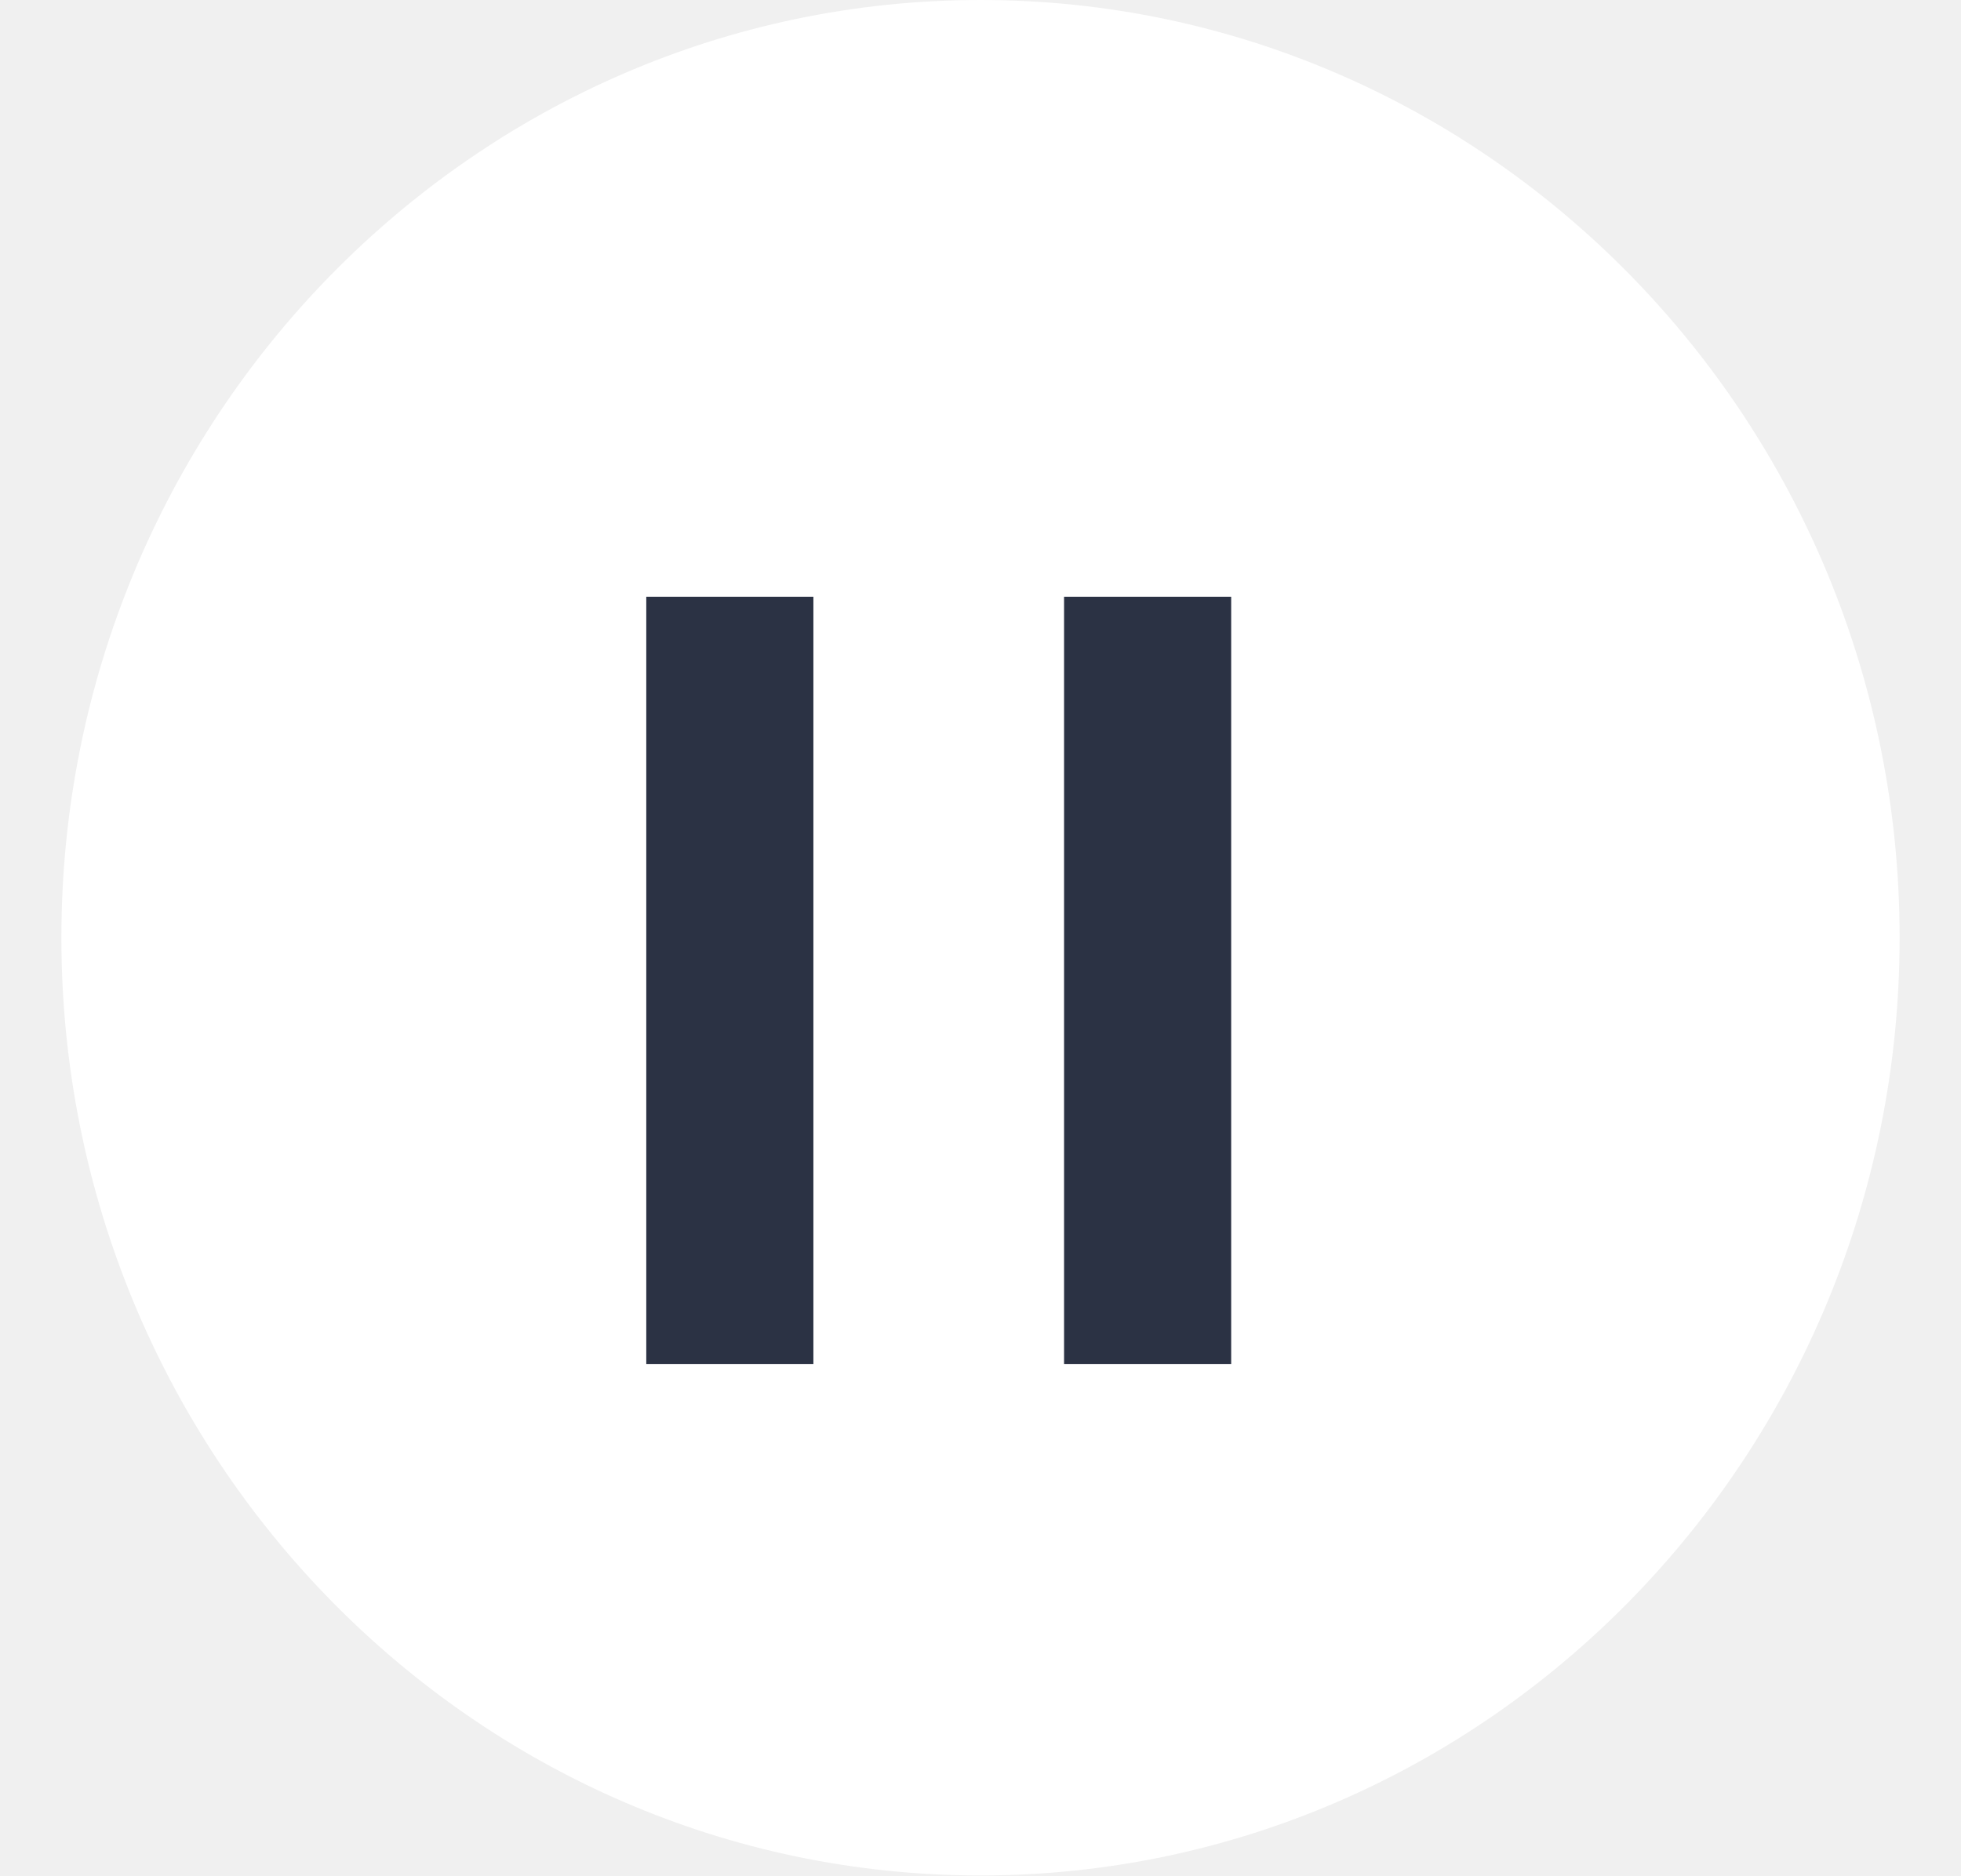
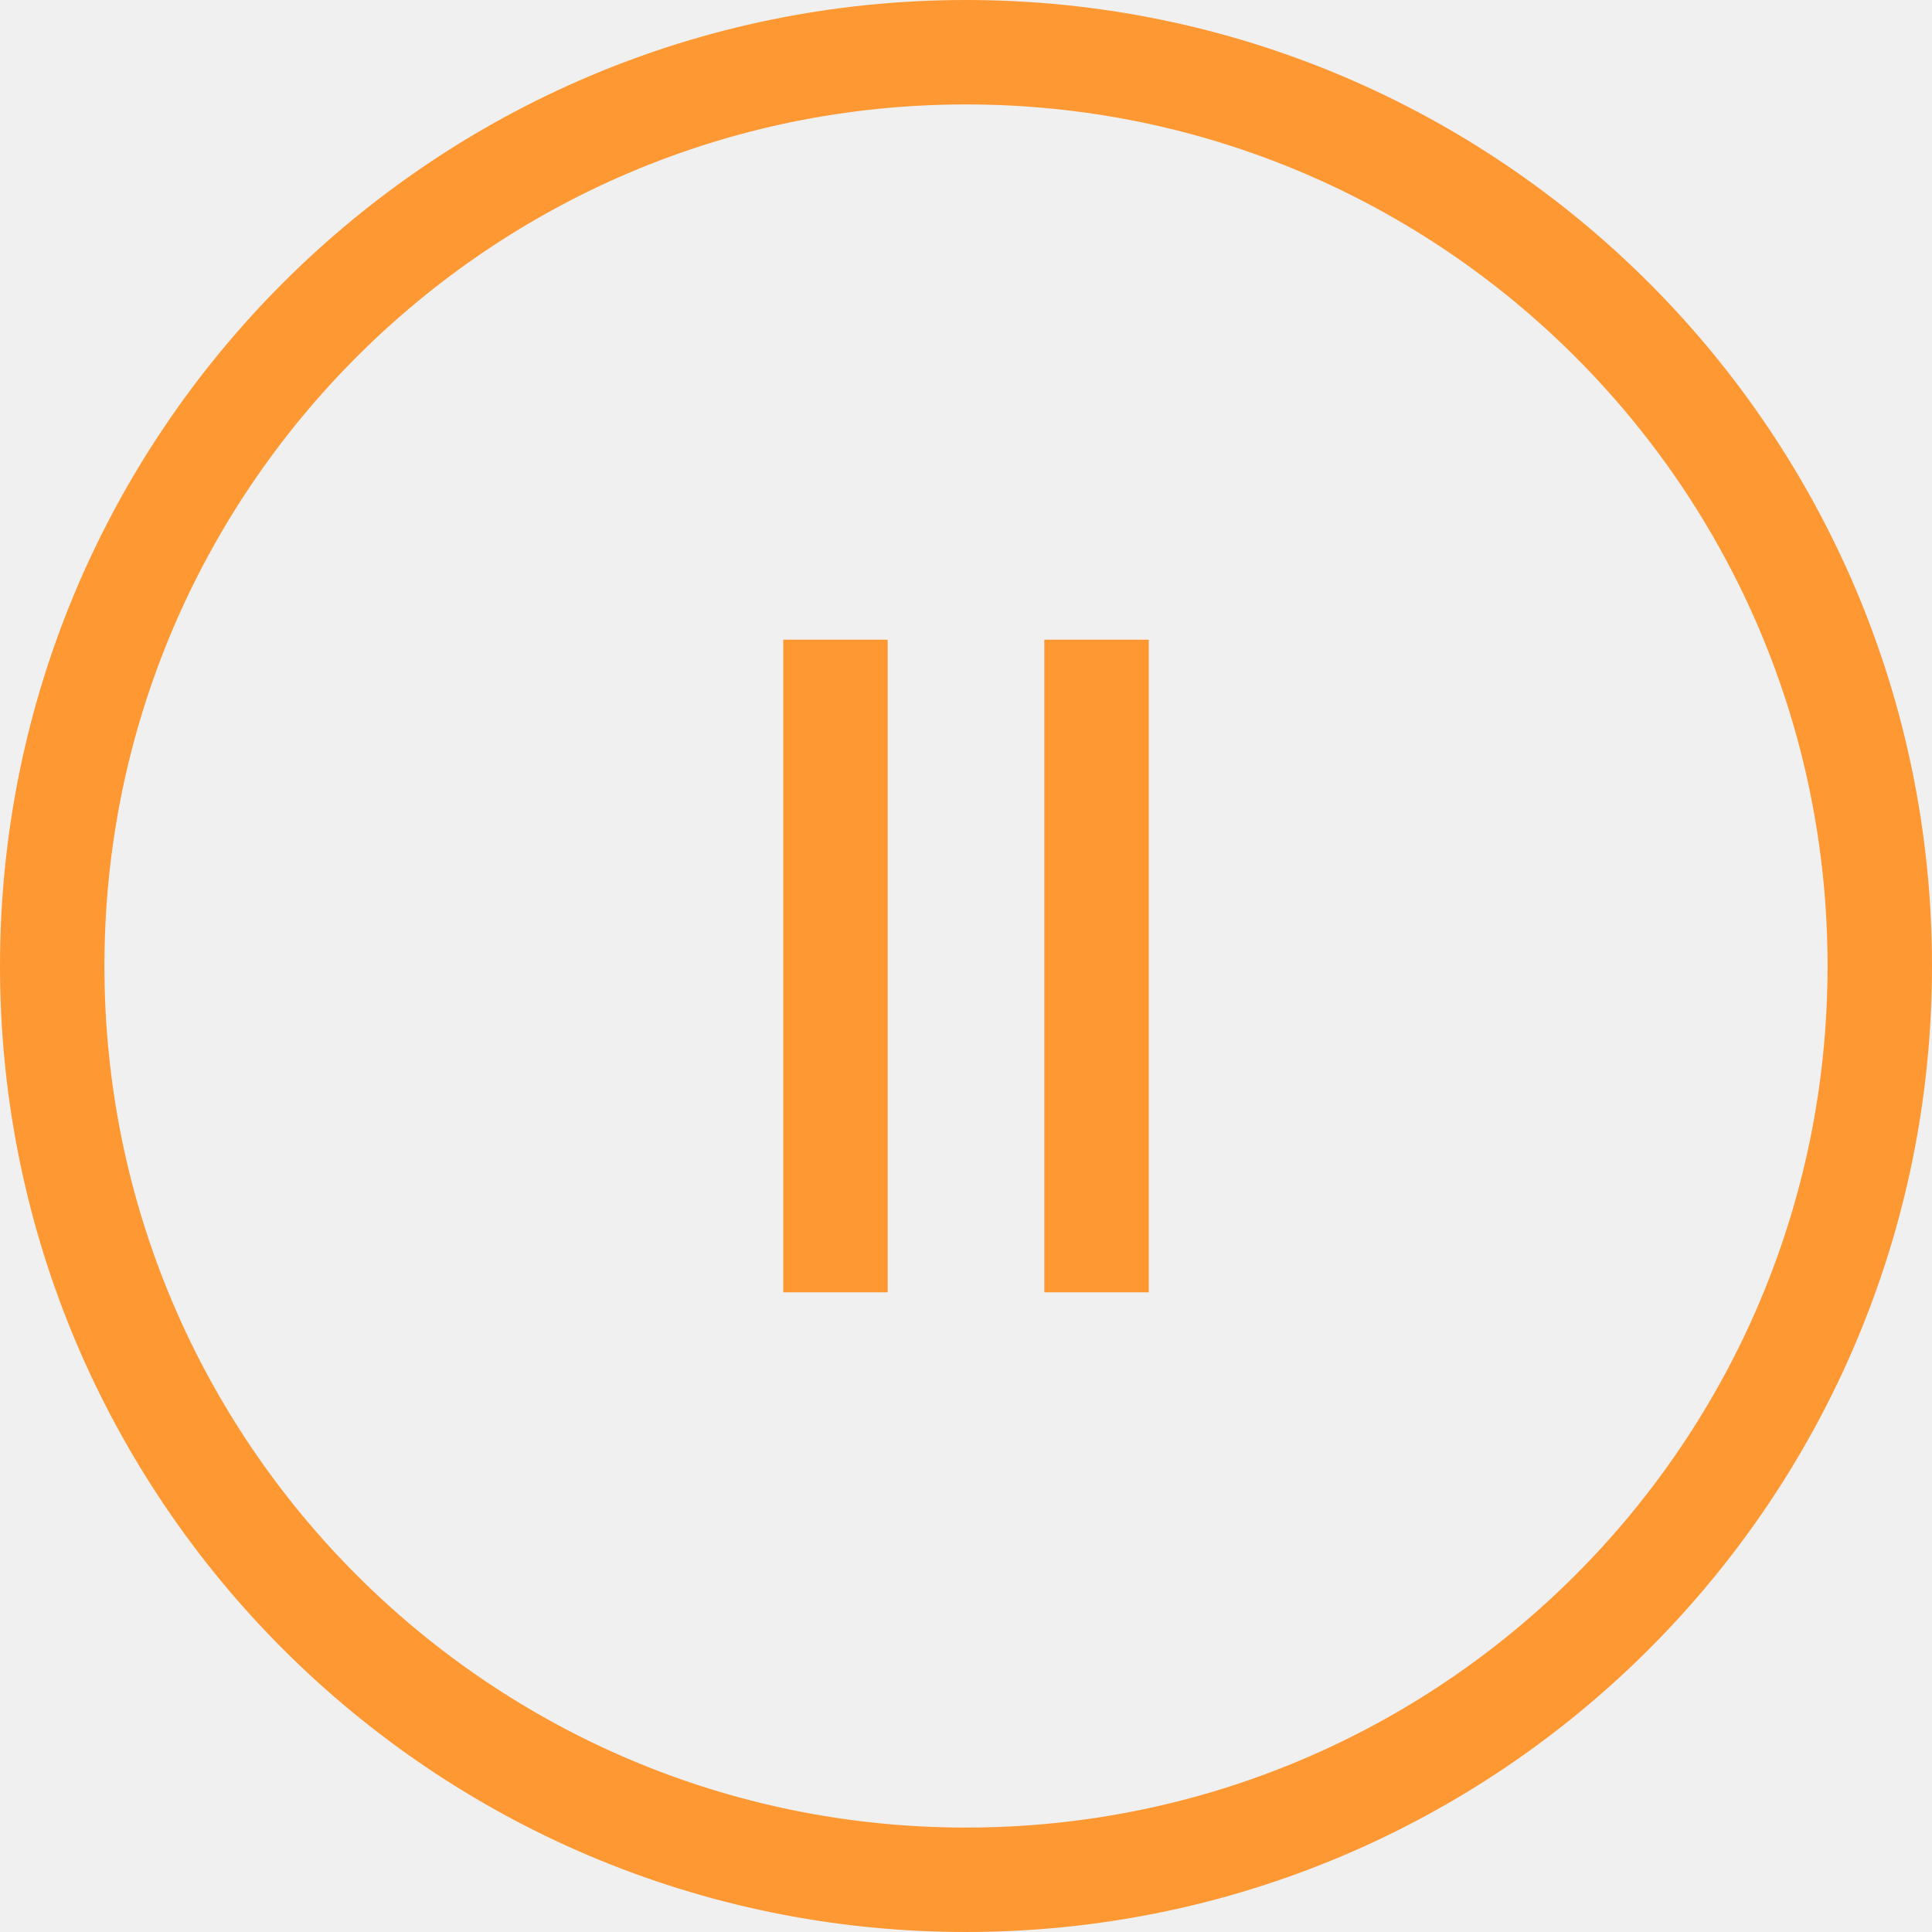
- <svg xmlns="http://www.w3.org/2000/svg" width="23" height="22" viewBox="0 0 23 22" fill="none">
-   <path d="M11.5 0C5.556 0 0.72 4.935 0.72 11C0.72 17.065 5.556 22 11.5 22C17.444 22 22.28 17.065 22.28 11C22.28 4.935 17.444 0 11.5 0Z" fill="white" />
-   <rect x="7.58" y="7" width="1.96" height="9" fill="#2B3244" />
-   <rect x="12.48" y="7" width="1.96" height="9" fill="#2B3244" />
+ <svg xmlns="http://www.w3.org/2000/svg" width="37" height="37" viewBox="0 0 37 37" fill="none">
+   <path d="M16 12.25V24.75M21 12.25V24.75M18.5 36C8.835 36 1 28.165 1 18.5C1 8.835 8.835 1 18.5 1C28.165 1 36 8.835 36 18.5C36 28.165 28.165 36 18.5 36Z" stroke="#FE9833" stroke-width="2" />
</svg>
